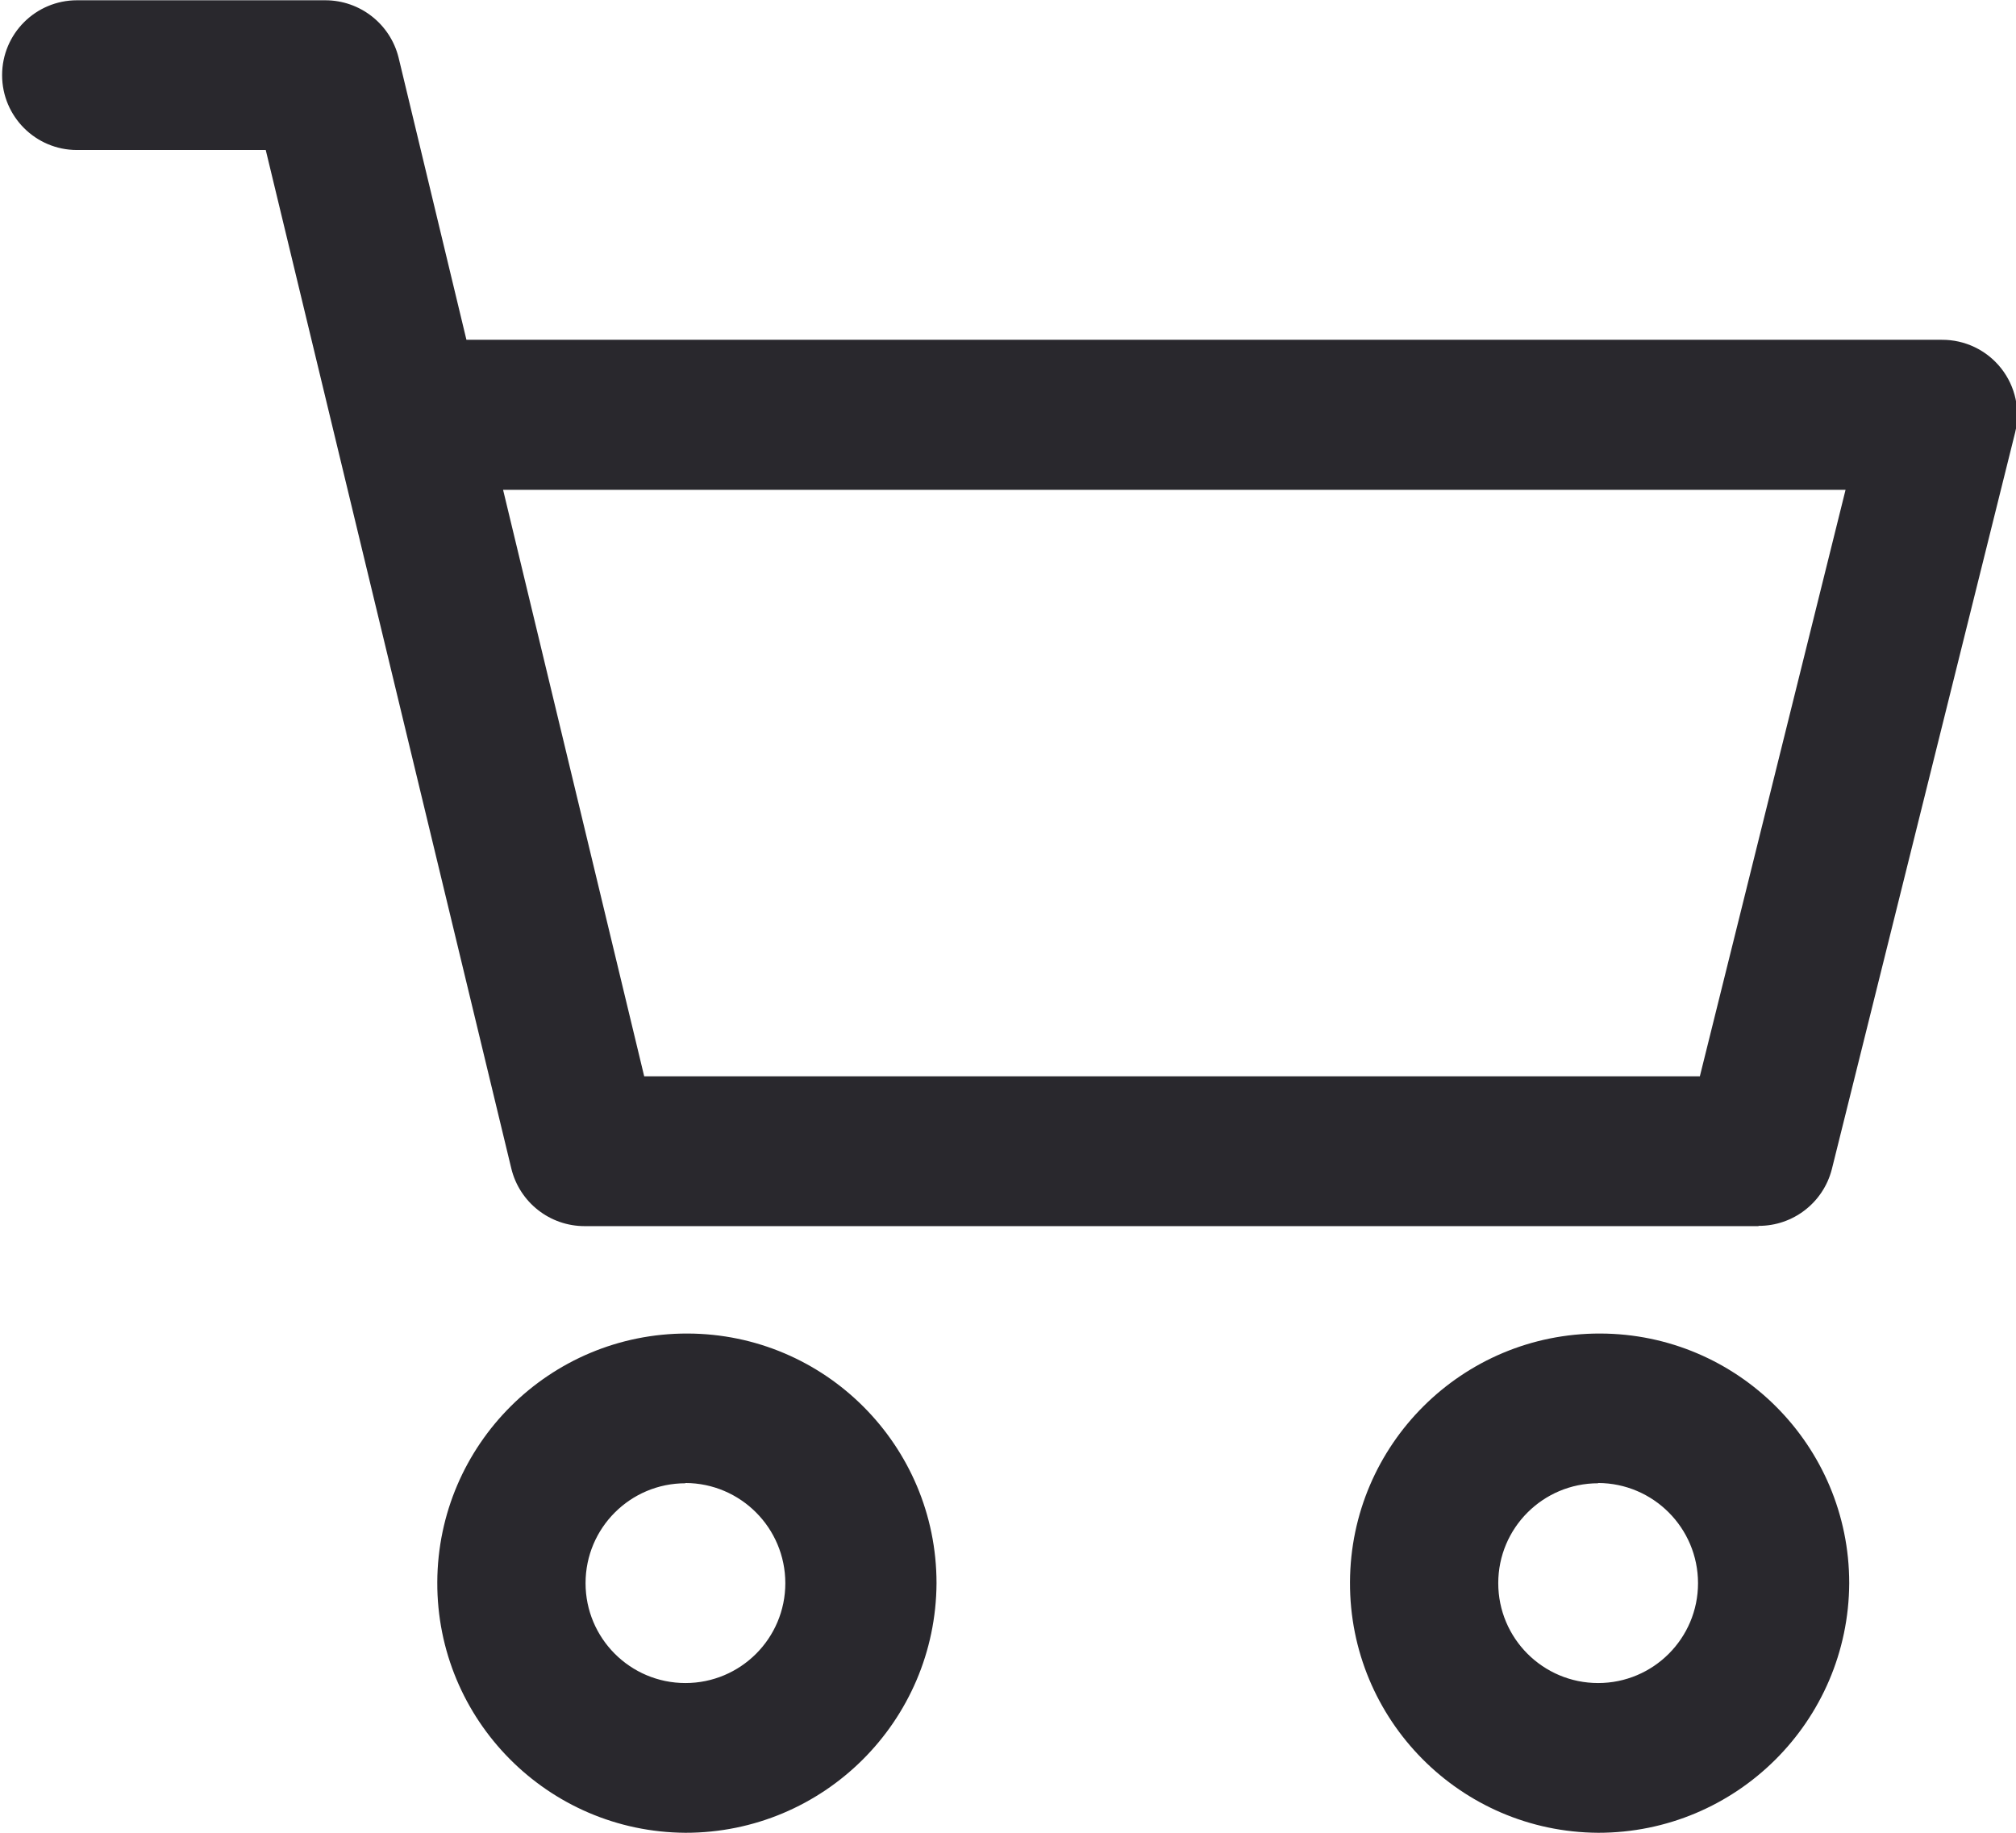
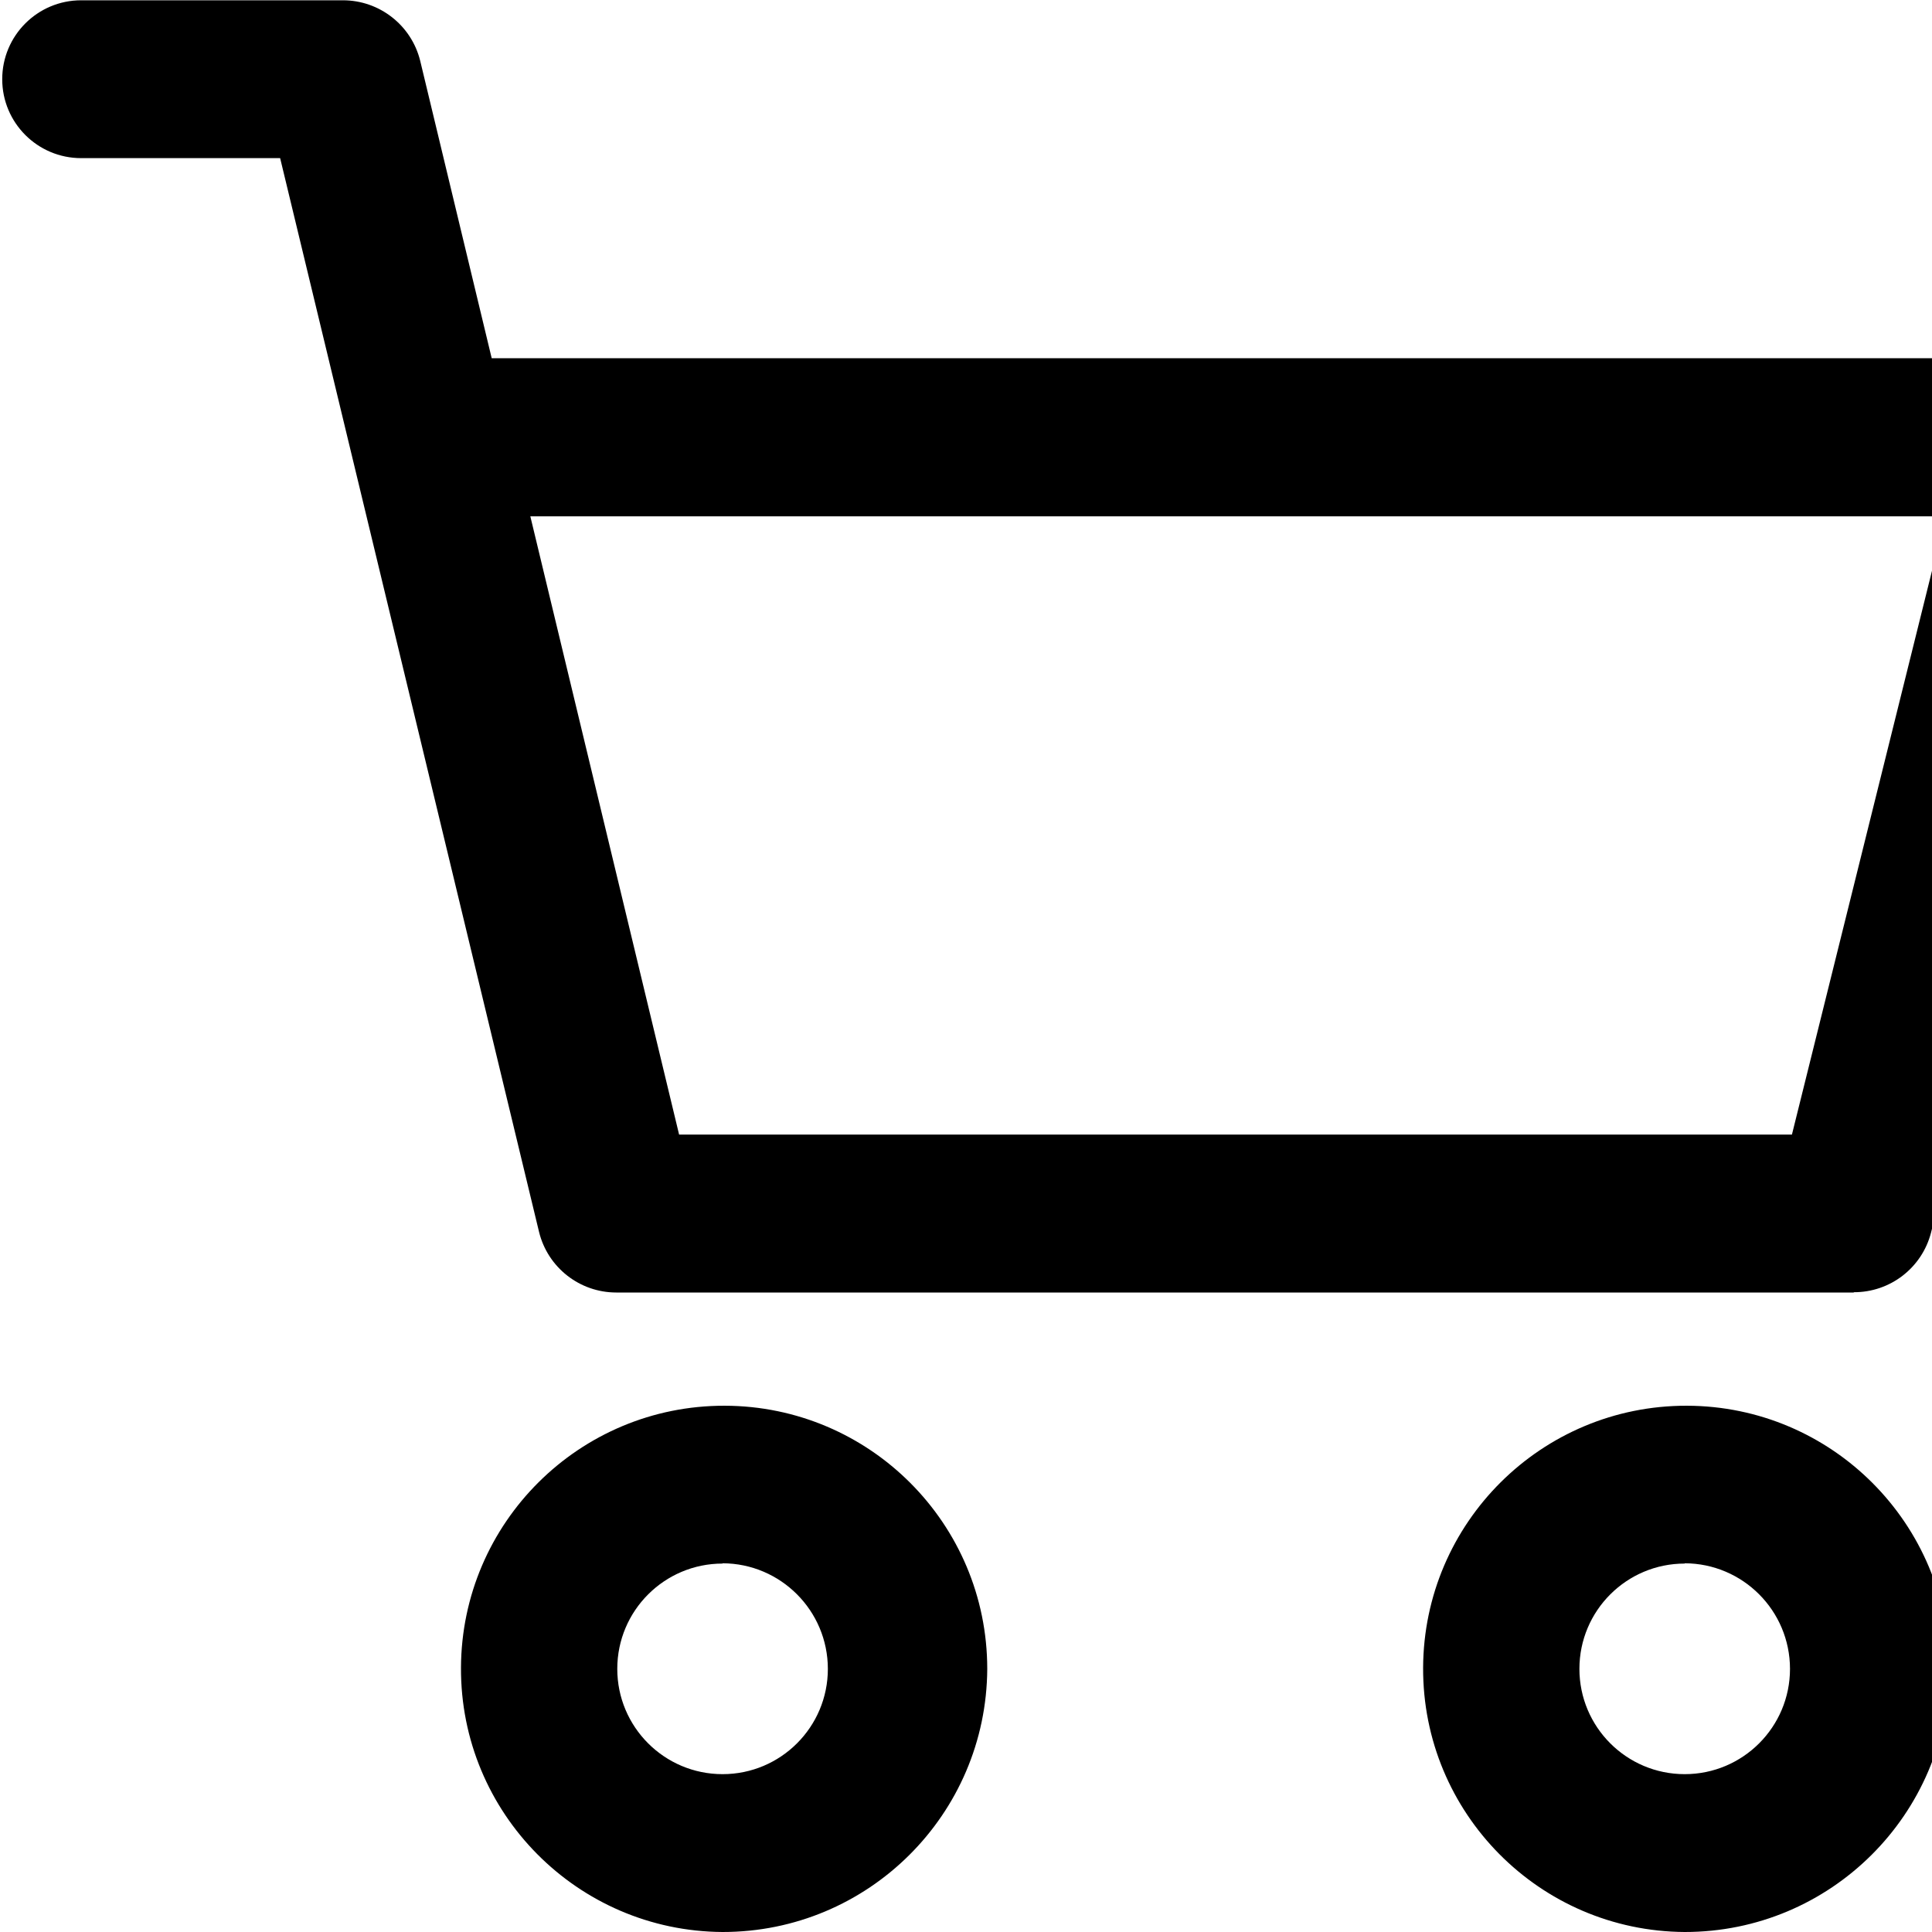
- <svg xmlns="http://www.w3.org/2000/svg" width="22" height="20" viewBox="0 0 22 20">
-   <defs>
-     <style>
-       .cls-1 {
-         fill: #29282d;
-         fill-rule: evenodd;
-       }
-     </style>
-   </defs>
-   <path id="cart_icon" class="cls-1" d="M1527.44,65a2.724,2.724,0,1,1,2.74-2.724A2.738,2.738,0,0,1,1527.44,65Zm0-3.814a1.09,1.09,0,1,0,1.09,1.09A1.094,1.094,0,0,0,1527.44,61.183Zm1.75-2.806h-12.81a0.823,0.823,0,0,1-.8-0.628l-2.68-11.115h-2.06a0.817,0.817,0,1,1,0-1.634h2.71a0.824,0.824,0,0,1,.8.627l0.74,3.078h16.1a0.818,0.818,0,0,1,.8,1.014l-2,8.038A0.822,0.822,0,0,1,1529.19,58.377Zm-12.16-1.635h11.52l1.59-6.4h-14.65ZM1517.48,65a2.724,2.724,0,1,1,2.74-2.724A2.738,2.738,0,0,1,1517.48,65Zm0-3.814a1.09,1.09,0,1,0,1.09,1.09A1.094,1.094,0,0,0,1517.48,61.183Z" transform="translate(-1510 -45)" />
+ <svg xmlns="http://www.w3.org/2000/svg" width="20" height="20" viewBox="0 0 20 20">
+   <path d="M1527.44,65a2.724,2.724,0,1,1,2.74-2.724A2.738,2.738,0,0,1,1527.44,65Zm0-3.814a1.09,1.09,0,1,0,1.09,1.09A1.094,1.094,0,0,0,1527.44,61.183Zm1.75-2.806h-12.81a0.823,0.823,0,0,1-.8-0.628l-2.68-11.115h-2.06a0.817,0.817,0,1,1,0-1.634h2.71a0.824,0.824,0,0,1,.8.627l0.74,3.078h16.1a0.818,0.818,0,0,1,.8,1.014l-2,8.038A0.822,0.822,0,0,1,1529.19,58.377Zm-12.16-1.635h11.52l1.59-6.4h-14.65ZM1517.48,65a2.724,2.724,0,1,1,2.74-2.724A2.738,2.738,0,0,1,1517.48,65Zm0-3.814a1.09,1.09,0,1,0,1.09,1.09A1.094,1.094,0,0,0,1517.48,61.183Z" transform="translate(-1510 -45)" />
</svg>
